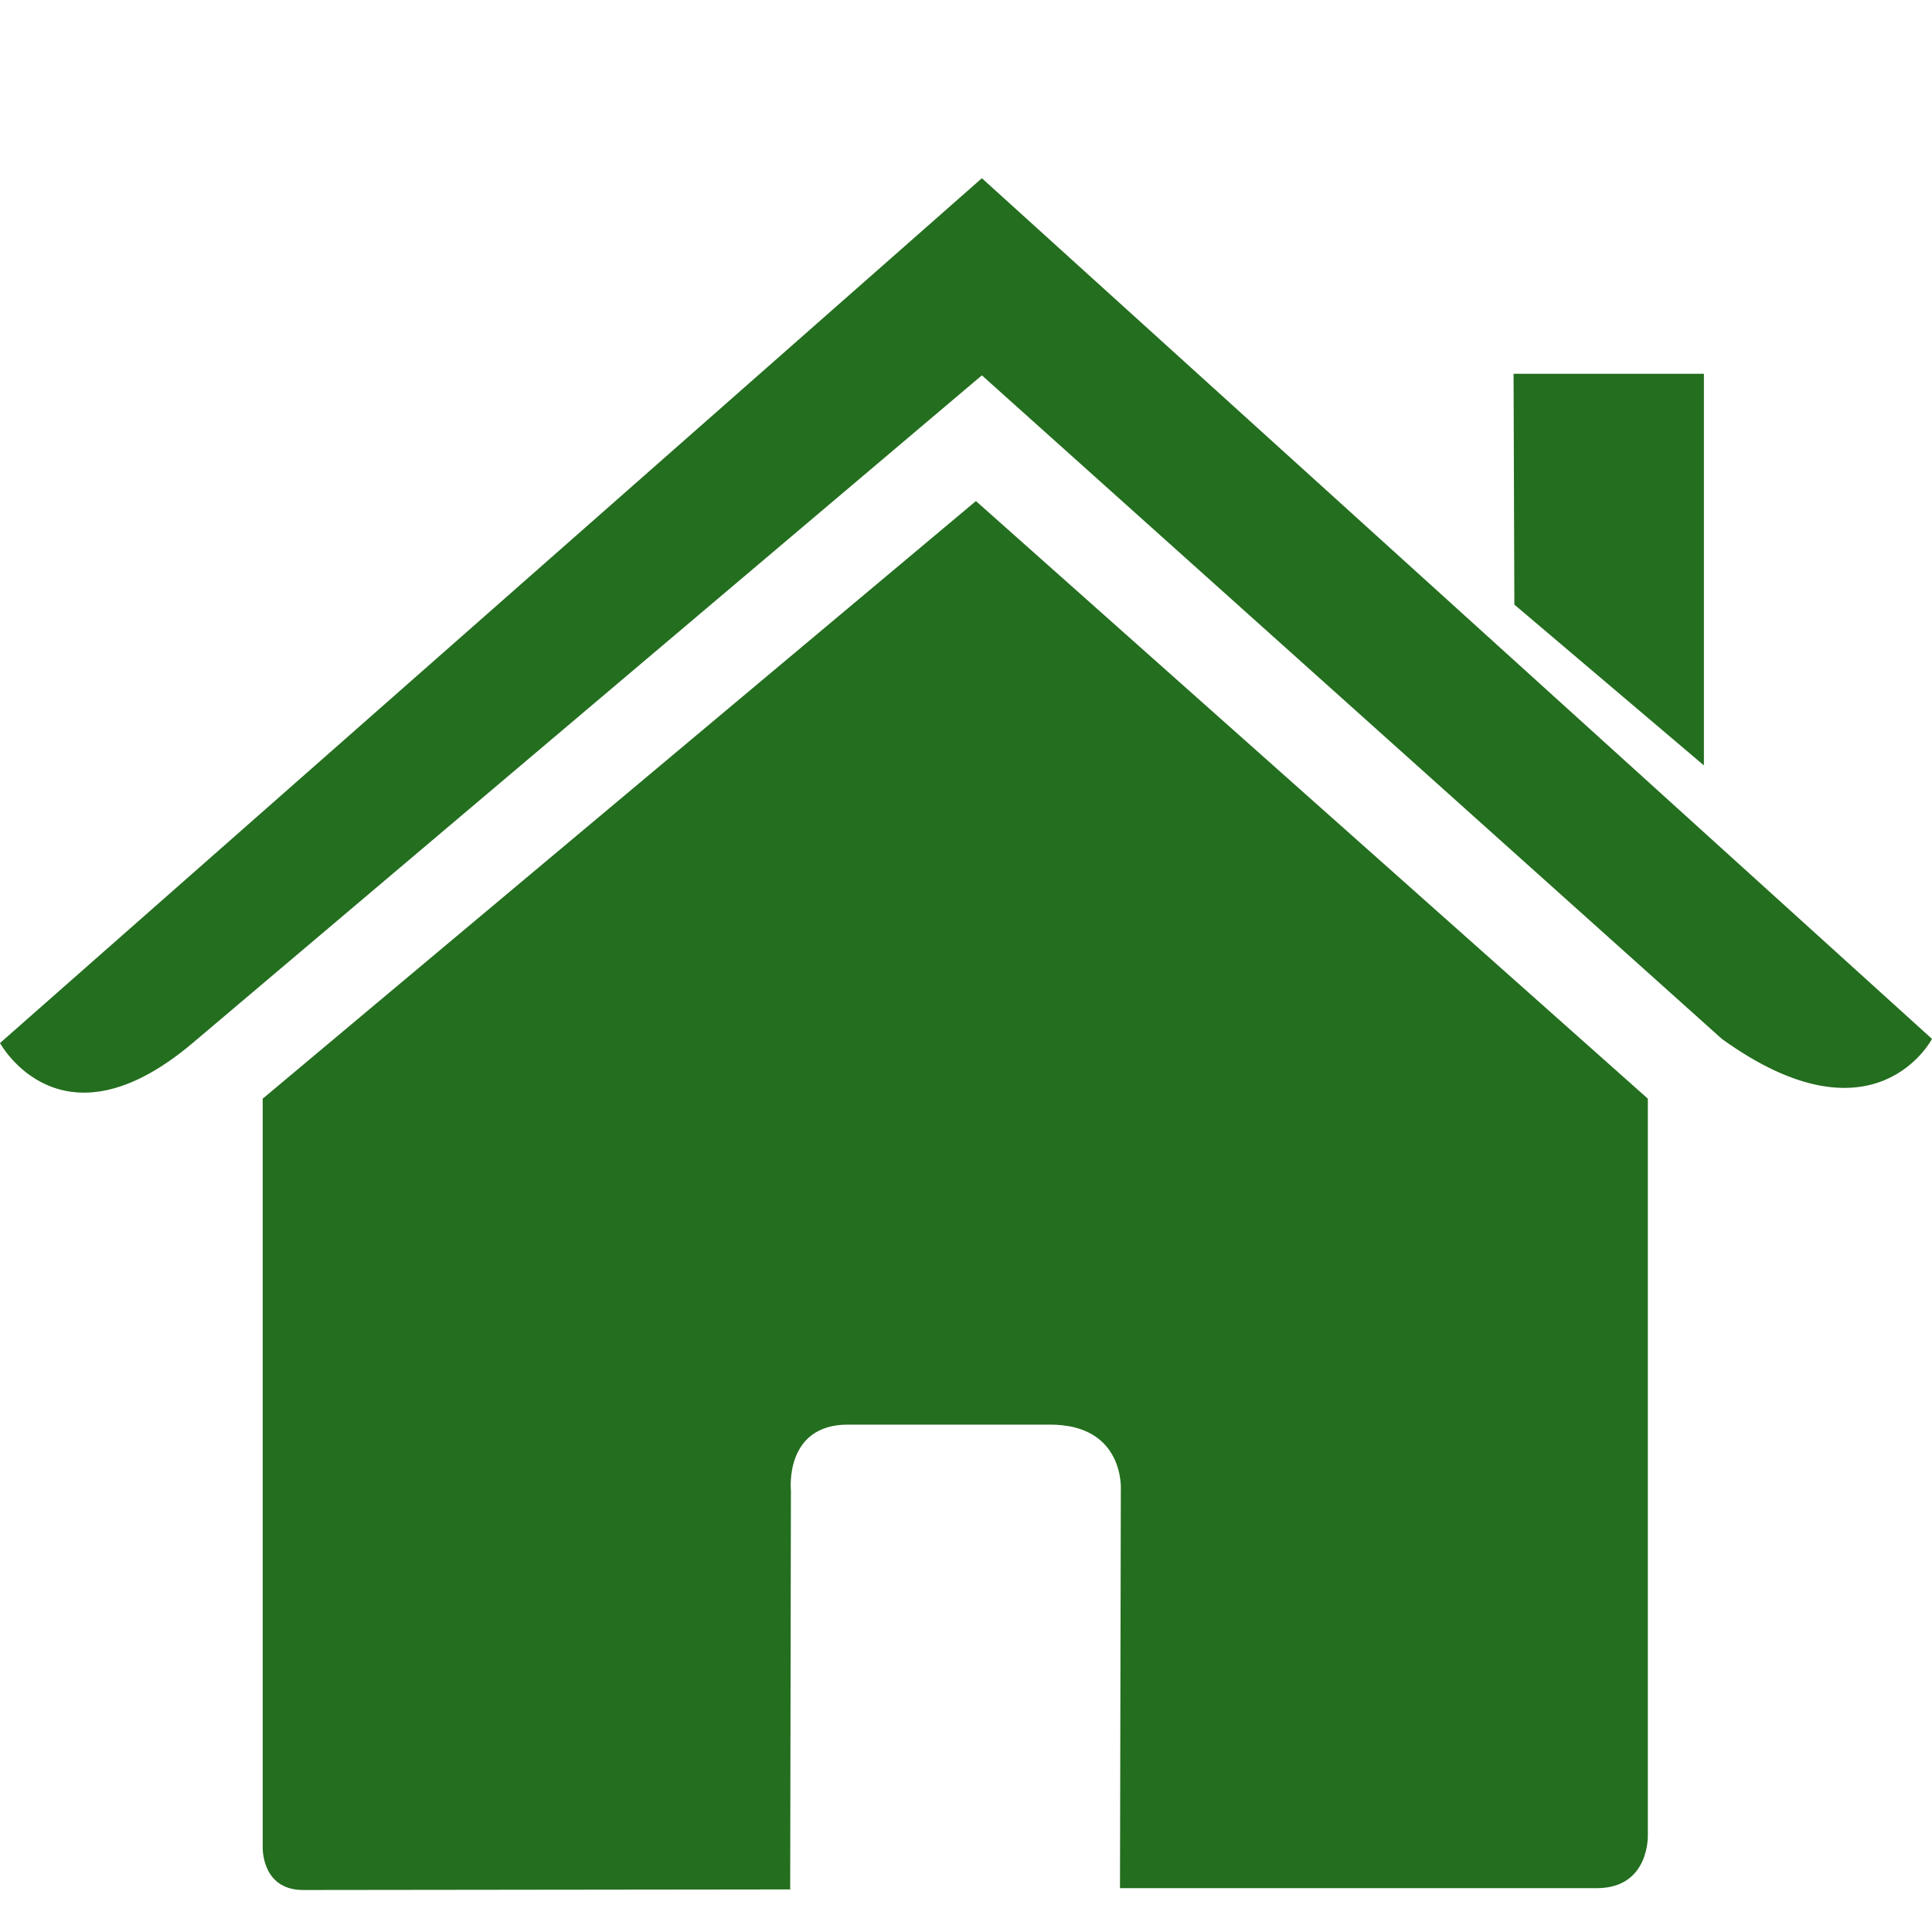
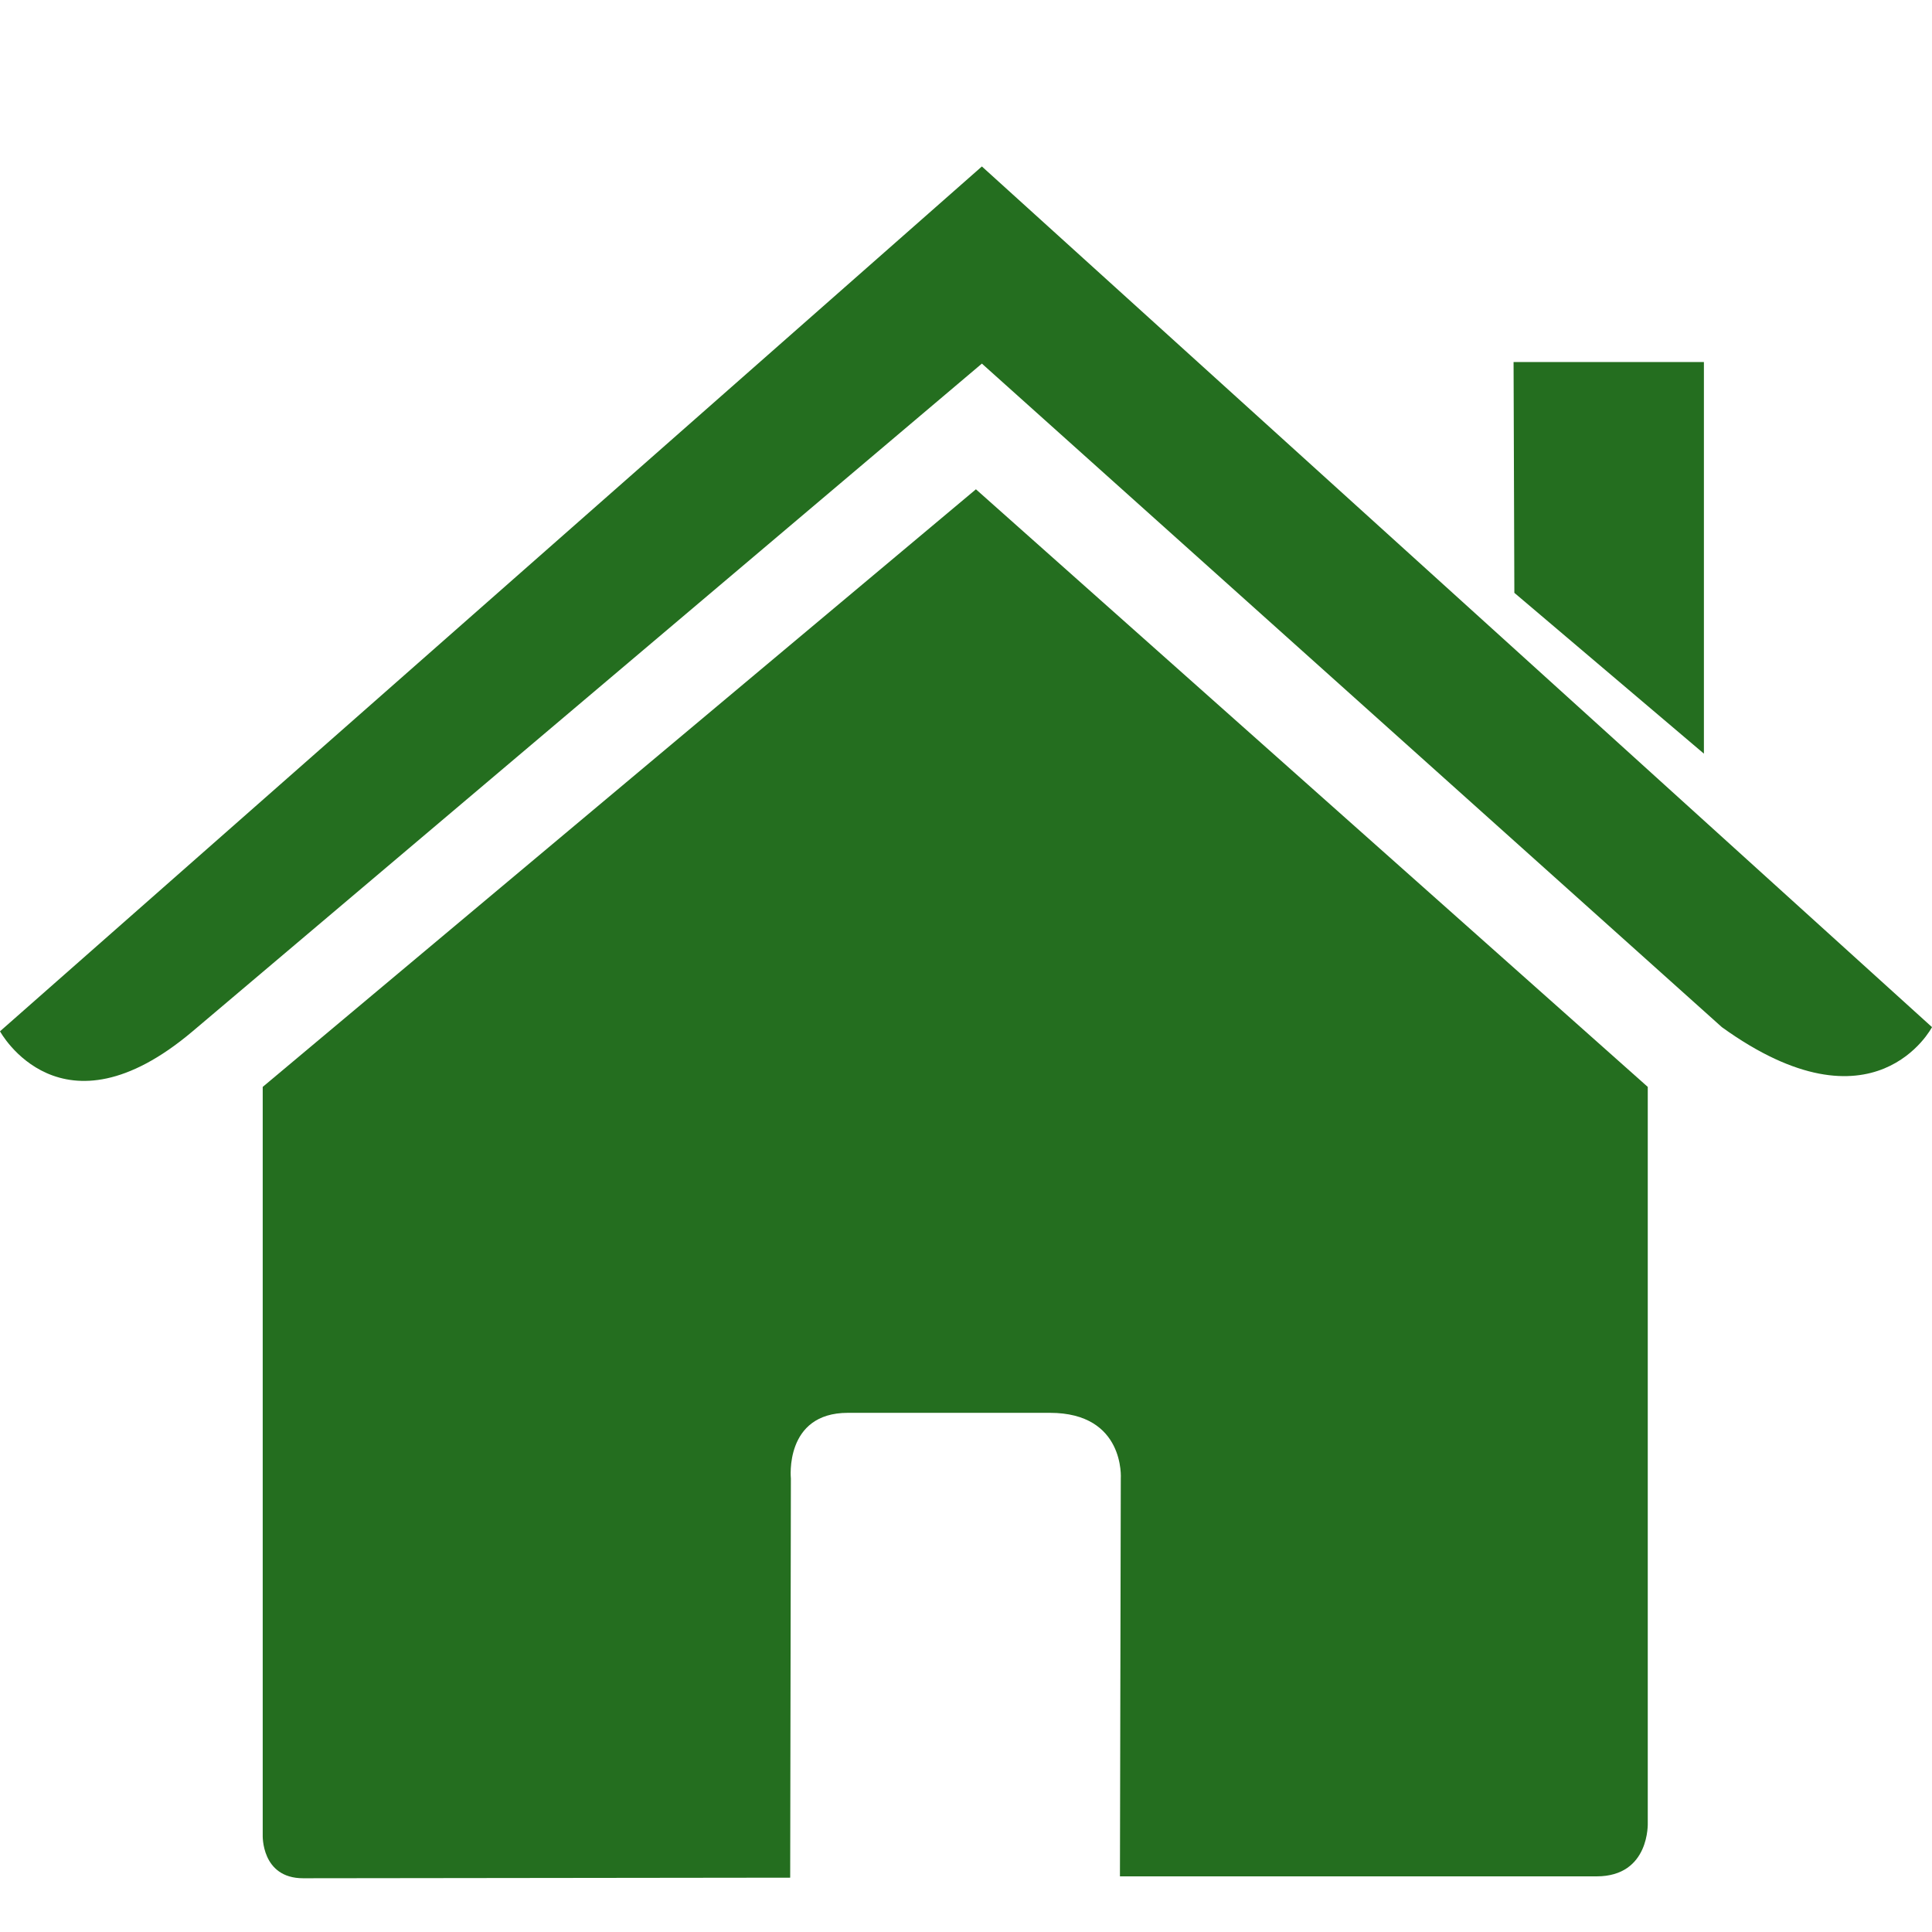
- <svg xmlns="http://www.w3.org/2000/svg" version="1.1" id="Capa_1" x="0px" y="0px" width="64" height="64" viewBox="0 0 64 64" xml:space="preserve">
+ <svg xmlns="http://www.w3.org/2000/svg" version="1.1" id="Capa_1" x="0px" y="0px" width="50" height="50" viewBox="0 0 50 50" xml:space="preserve">
  <defs id="defs41" />
-   <path style="fill:#246e1f;fill-opacity:1" d="m 8.702,61.178 c 0,0 -0.057,1.431 1.341,1.431 1.739,0 16.133,-0.019 16.133,-0.019 l 0.024,-13.219 c 0,0 -0.227,-2.179 1.888,-2.179 h 6.694 c 2.501,0 2.347,2.179 2.347,2.179 l -0.028,13.177 c 0,0 13.648,0 15.792,0 1.774,0 1.694,-1.781 1.694,-1.781 V 36.395 L 32.329,16.598 8.702,36.395 v 24.783 z" id="path3" />
-   <path style="fill:#246e1f;fill-opacity:1" d="m 0,34.552 c 0,0 2.006,3.697 6.381,0 l 26.145,-22.118 24.513,21.981 c 5.064,3.652 6.961,0 6.961,0 L 32.526,5.904 0,34.552 z" id="path5" />
-   <polygon style="fill:#246e1f;fill-opacity:1" points="23.83,8.212 23.83,2.735 21.168,2.735 21.179,5.963 " id="polygon7" transform="matrix(2.368616,0,0,2.368616,0,5.903977)" />
-   <g id="g9" transform="matrix(0.8860104,0,0,0.8860104,0,41.39755)" />
-   <g id="g11" transform="matrix(0.8860104,0,0,0.8860104,0,41.39755)" />
-   <g id="g13" transform="matrix(0.8860104,0,0,0.8860104,0,41.39755)" />
-   <g id="g15" transform="matrix(0.8860104,0,0,0.8860104,0,41.39755)" />
-   <g id="g17" transform="matrix(0.8860104,0,0,0.8860104,0,41.39755)" />
-   <g id="g19" transform="matrix(0.8860104,0,0,0.8860104,0,41.39755)" />
-   <g id="g21" transform="matrix(0.8860104,0,0,0.8860104,0,41.39755)" />
-   <g id="g23" transform="matrix(0.8860104,0,0,0.8860104,0,41.39755)" />
-   <g id="g25" transform="matrix(0.8860104,0,0,0.8860104,0,41.39755)" />
-   <g id="g27" transform="matrix(0.8860104,0,0,0.8860104,0,41.39755)" />
-   <g id="g29" transform="matrix(0.8860104,0,0,0.8860104,0,41.39755)" />
-   <g id="g31" transform="matrix(0.8860104,0,0,0.8860104,0,41.39755)" />
-   <g id="g33" transform="matrix(0.8860104,0,0,0.8860104,0,41.39755)" />
-   <g id="g35" transform="matrix(0.8860104,0,0,0.8860104,0,41.39755)" />
-   <g id="g37" transform="matrix(0.8860104,0,0,0.8860104,0,41.39755)" />
+   <path style="fill:#246e1f;fill-opacity:1" d="m 6.799,47.491 c 0,0 -0.044,1.118 1.047,1.118 1.358,0 12.604,-0.015 12.604,-0.015 l 0.018,-10.328 c 0,0 -0.178,-1.702 1.475,-1.702 h 5.229 c 1.954,0 1.834,1.702 1.834,1.702 l -0.022,10.294 c 0,0 10.662,0 12.337,0 1.386,0 1.323,-1.392 1.323,-1.392 V 28.129 L 25.257,12.663 6.799,28.129 v 19.362 z" id="path3" />
+   <path style="fill:#246e1f;fill-opacity:1" d="m 0,26.69 c 0,0 1.567,2.889 4.985,0 L 25.411,9.41 44.561,26.582 c 3.956,2.853 5.439,0 5.439,0 L 25.411,4.308 0,26.69 z" id="path5" />
+   <polygon style="fill:#246e1f;fill-opacity:1" points="21.179,5.963 23.83,8.212 23.83,2.735 21.168,2.735 " id="polygon7" transform="matrix(1.850481,0,0,1.850481,0,4.308108)" />
+   <g id="g9" transform="matrix(0.6921957,0,0,0.6921957,0,32.03748)" />
+   <g id="g11" transform="matrix(0.6921957,0,0,0.6921957,0,32.03748)" />
+   <g id="g13" transform="matrix(0.6921957,0,0,0.6921957,0,32.03748)" />
+   <g id="g15" transform="matrix(0.6921957,0,0,0.6921957,0,32.03748)" />
+   <g id="g17" transform="matrix(0.6921957,0,0,0.6921957,0,32.03748)" />
+   <g id="g19" transform="matrix(0.6921957,0,0,0.6921957,0,32.03748)" />
+   <g id="g21" transform="matrix(0.6921957,0,0,0.6921957,0,32.03748)" />
+   <g id="g23" transform="matrix(0.6921957,0,0,0.6921957,0,32.03748)" />
+   <g id="g25" transform="matrix(0.6921957,0,0,0.6921957,0,32.03748)" />
+   <g id="g27" transform="matrix(0.6921957,0,0,0.6921957,0,32.03748)" />
+   <g id="g29" transform="matrix(0.6921957,0,0,0.6921957,0,32.03748)" />
+   <g id="g31" transform="matrix(0.6921957,0,0,0.6921957,0,32.03748)" />
+   <g id="g33" transform="matrix(0.6921957,0,0,0.6921957,0,32.03748)" />
+   <g id="g35" transform="matrix(0.6921957,0,0,0.6921957,0,32.03748)" />
+   <g id="g37" transform="matrix(0.6921957,0,0,0.6921957,0,32.03748)" />
</svg>
